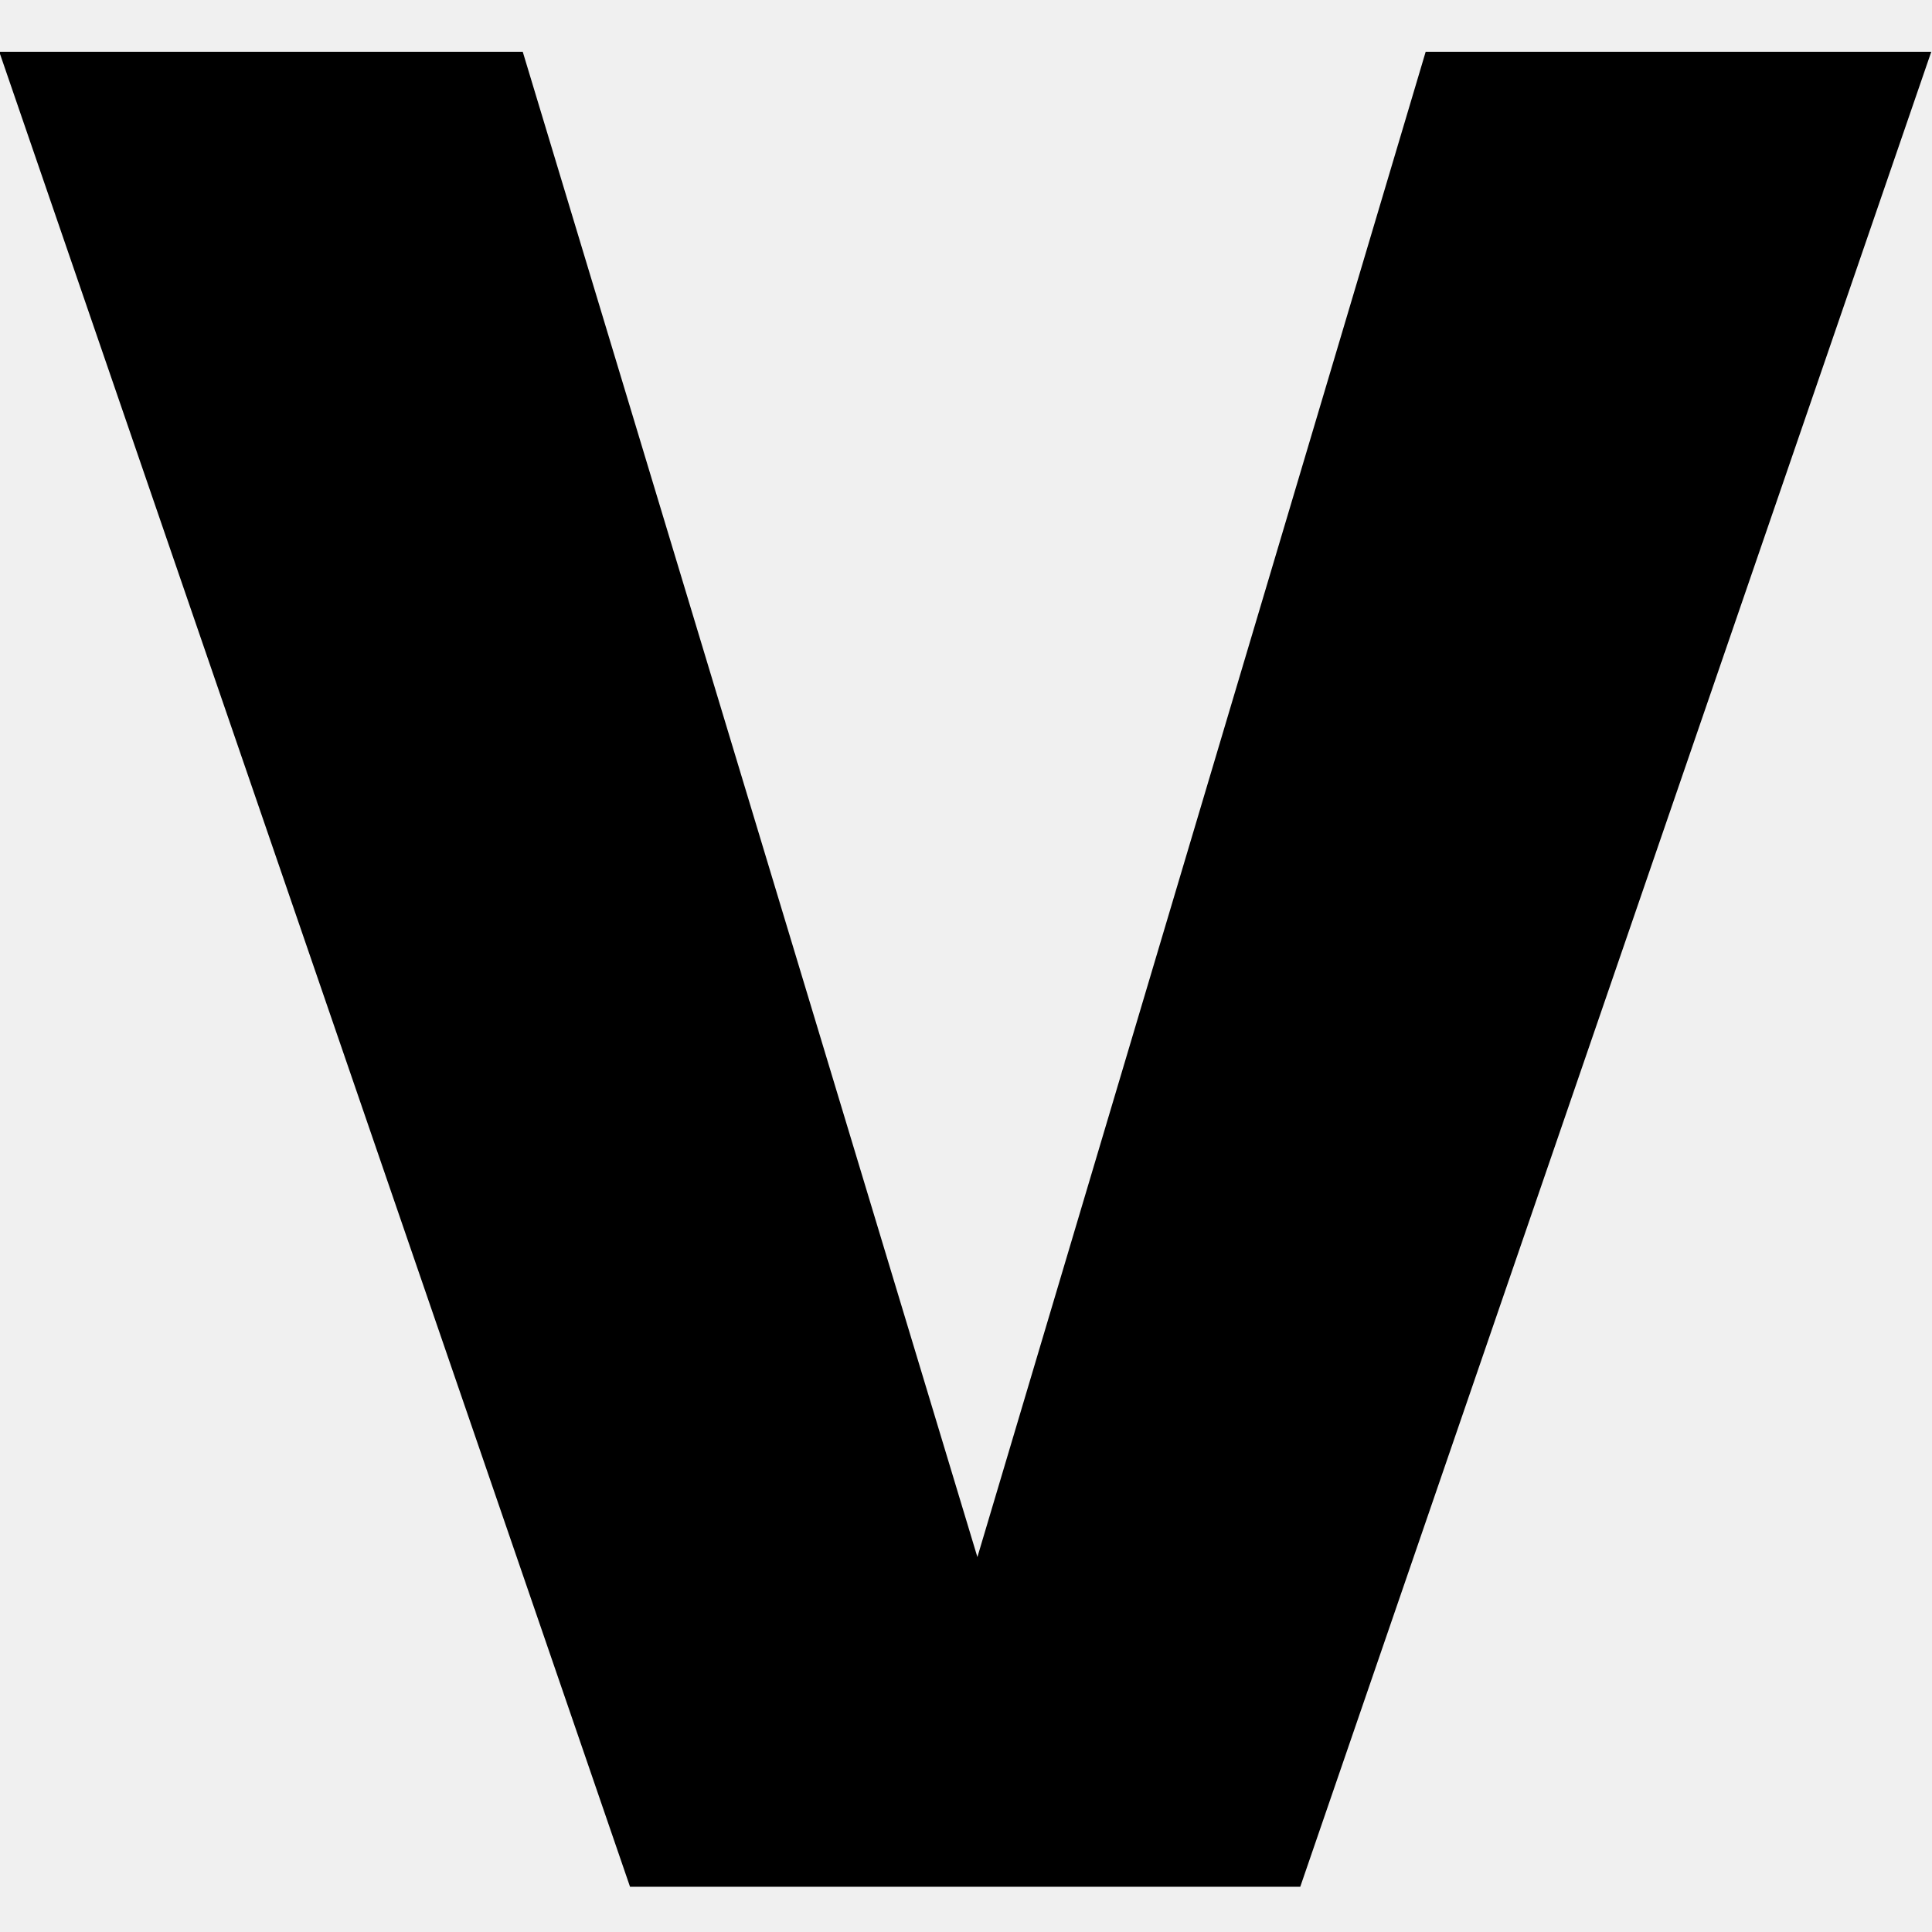
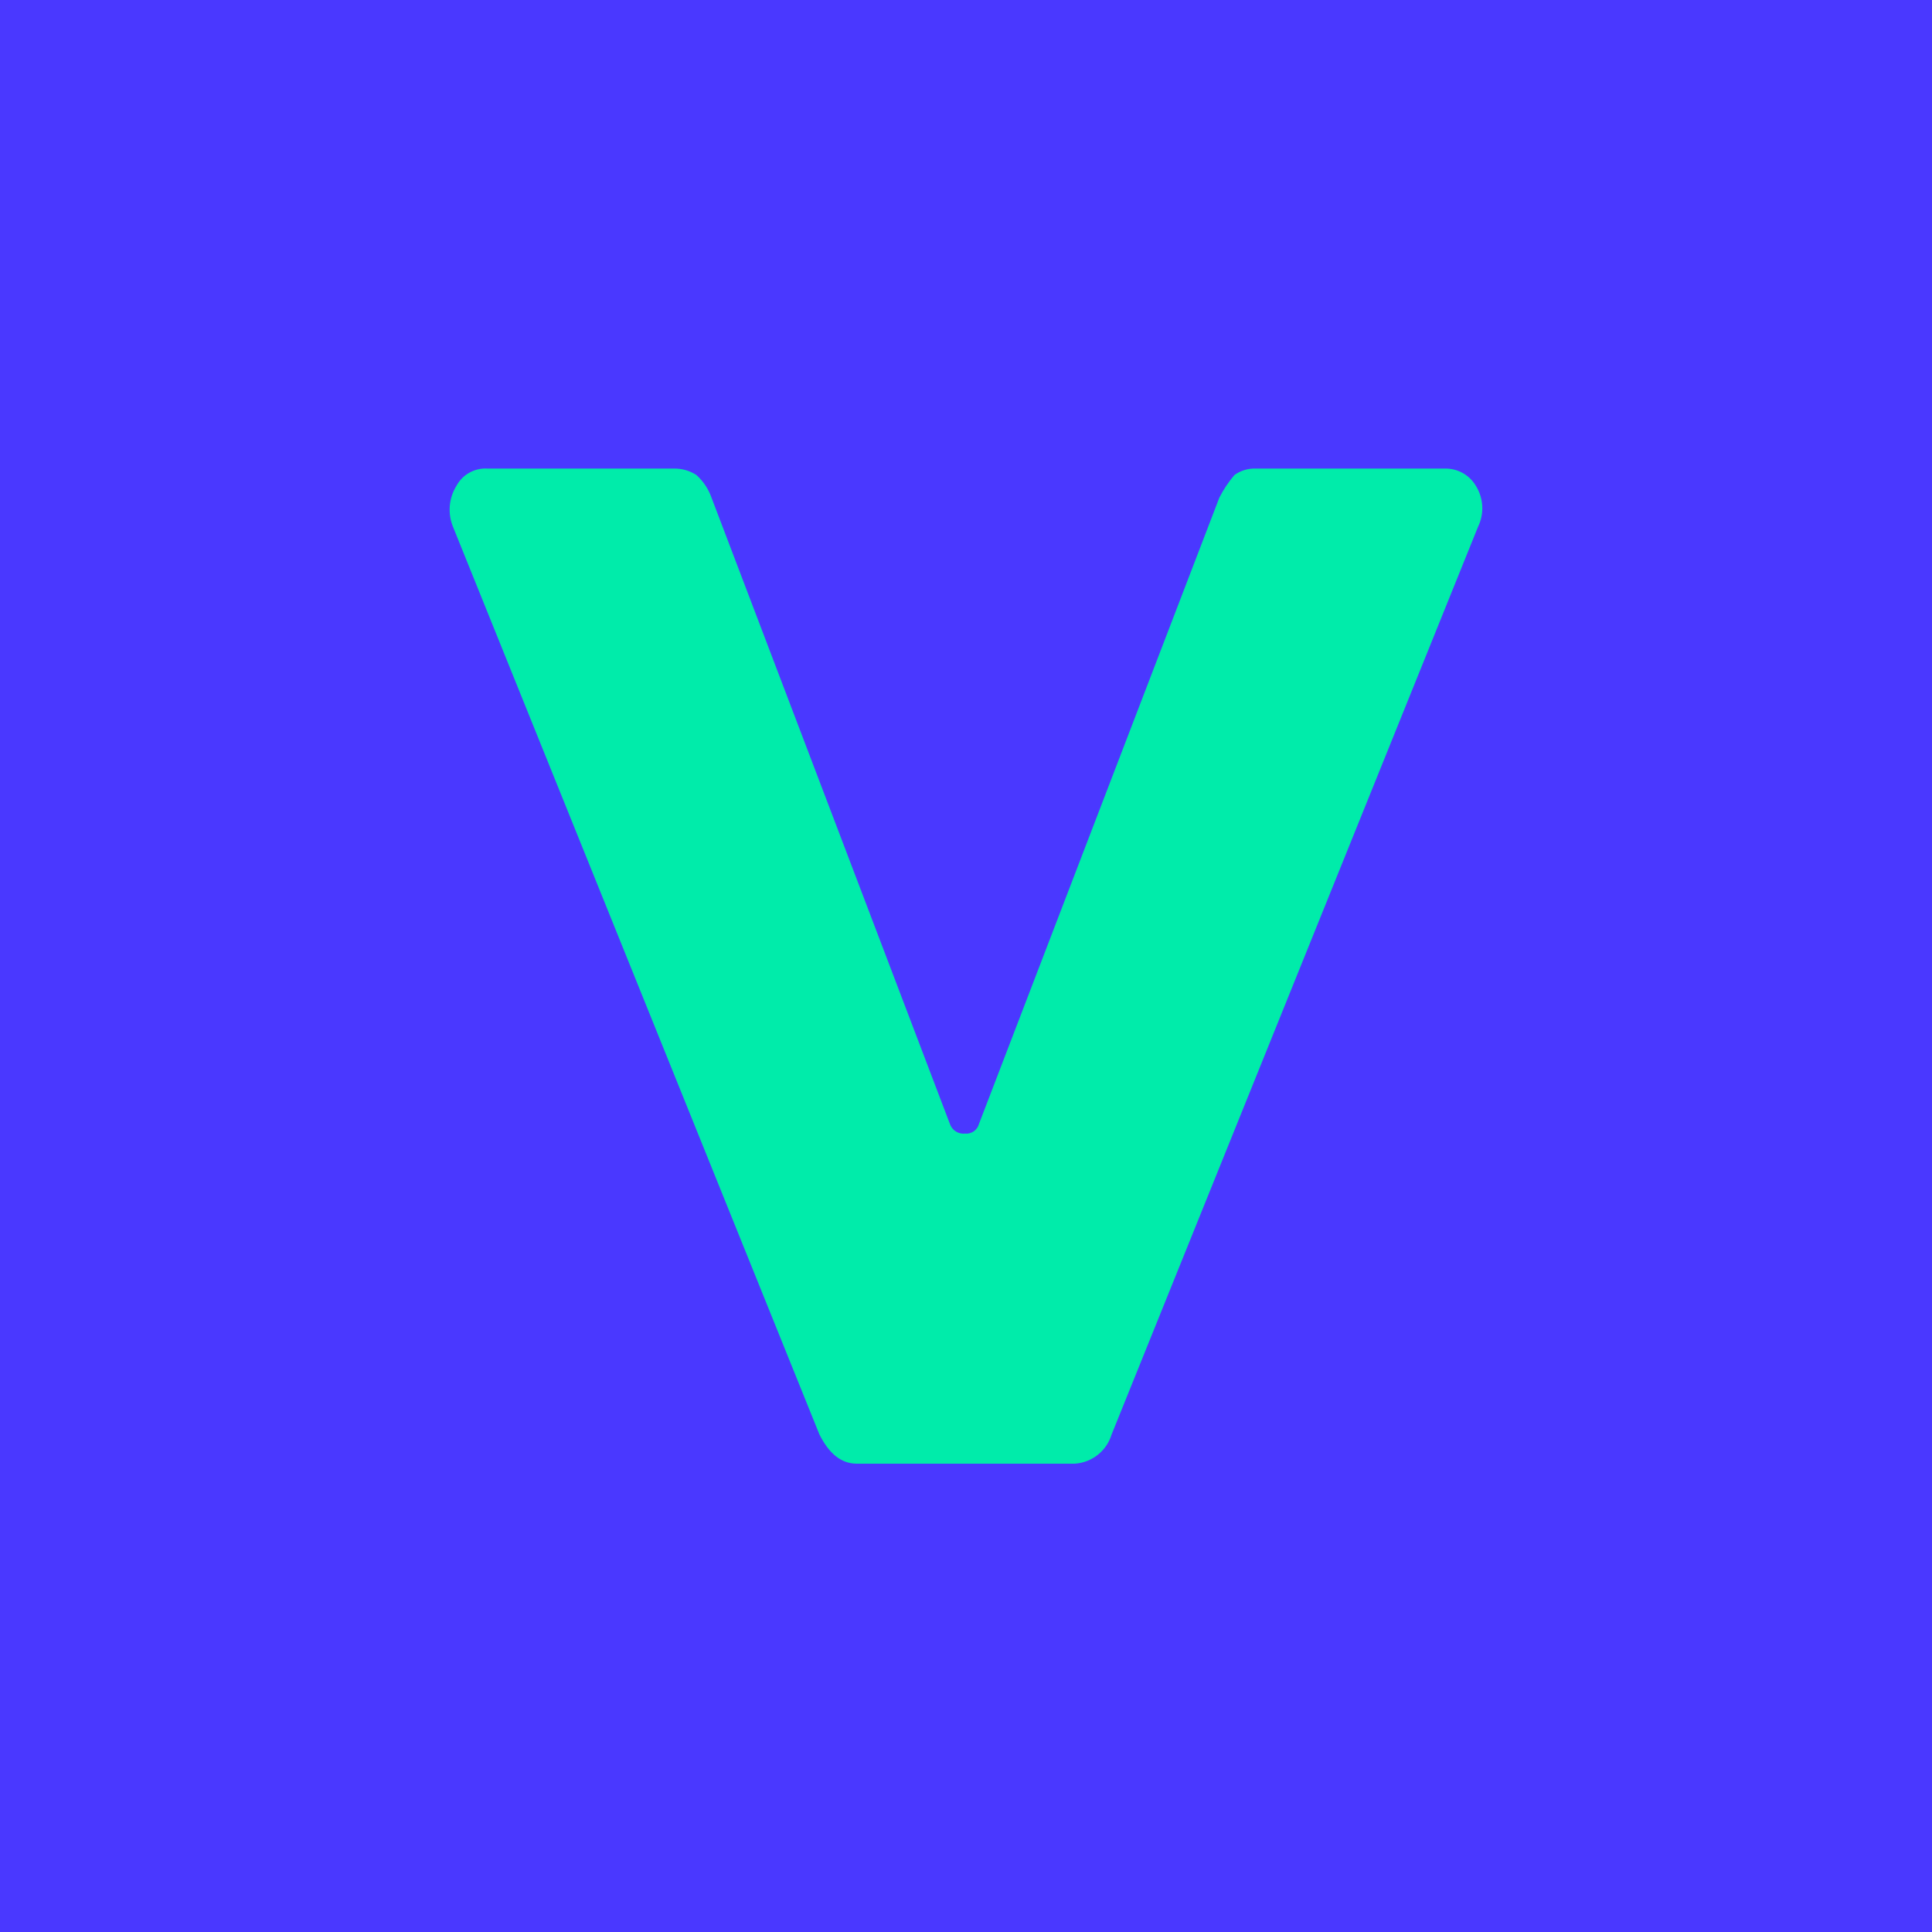
- <svg xmlns="http://www.w3.org/2000/svg" version="1.1" x="0px" y="0px" viewBox="0 0 150 150" style="enable-background:new 0 0 150 150;" xml:space="preserve">
-   <polygon points="110.689,4.02 75.885,120.89 40.586,4.02 -0.057,4.02 48.916,146.489 100.951,146.489 149.943,4.02 " />
+ <svg xmlns="http://www.w3.org/2000/svg" width="150" height="150" viewBox="0 0 150 150" fill="none">
+   <mask id="mask0_1_11" style="mask-type:luminance" maskUnits="userSpaceOnUse" x="0" y="0" width="150" height="150">
+     <path d="M150 0H0V150H150V0Z" fill="white" />
+   </mask>
+   <g mask="url(#mask0_1_11)">
+     <path d="M150 0H0V150H150V0Z" fill="#4A38FF" />
+     <path d="M63.623 111.38L35.17 40.898C34.961 40.385 34.876 39.83 34.922 39.277C34.969 38.725 35.145 38.191 35.438 37.72C35.669 37.289 36.02 36.933 36.448 36.696C36.876 36.458 37.363 36.348 37.852 36.38H52.312C52.936 36.366 53.548 36.541 54.07 36.881C54.602 37.36 55.005 37.964 55.242 38.639L73.749 87.258C73.829 87.498 73.989 87.704 74.202 87.841C74.415 87.978 74.668 88.038 74.92 88.013C75.162 88.037 75.404 87.975 75.604 87.836C75.803 87.698 75.946 87.493 76.008 87.258L94.669 38.639C94.989 38.009 95.382 37.419 95.841 36.881C96.326 36.53 96.916 36.354 97.514 36.38H112.158C112.645 36.366 113.128 36.483 113.555 36.718C113.982 36.954 114.338 37.3 114.586 37.72C114.881 38.192 115.052 38.732 115.081 39.288C115.111 39.844 114.999 40.398 114.755 40.898L86.302 111.38C86.113 112.001 85.739 112.549 85.231 112.953C84.723 113.356 84.104 113.596 83.456 113.639H66.469C65.297 113.616 64.378 112.866 63.623 111.38Z" fill="#00ECAA" />
+   </g>
</svg>
